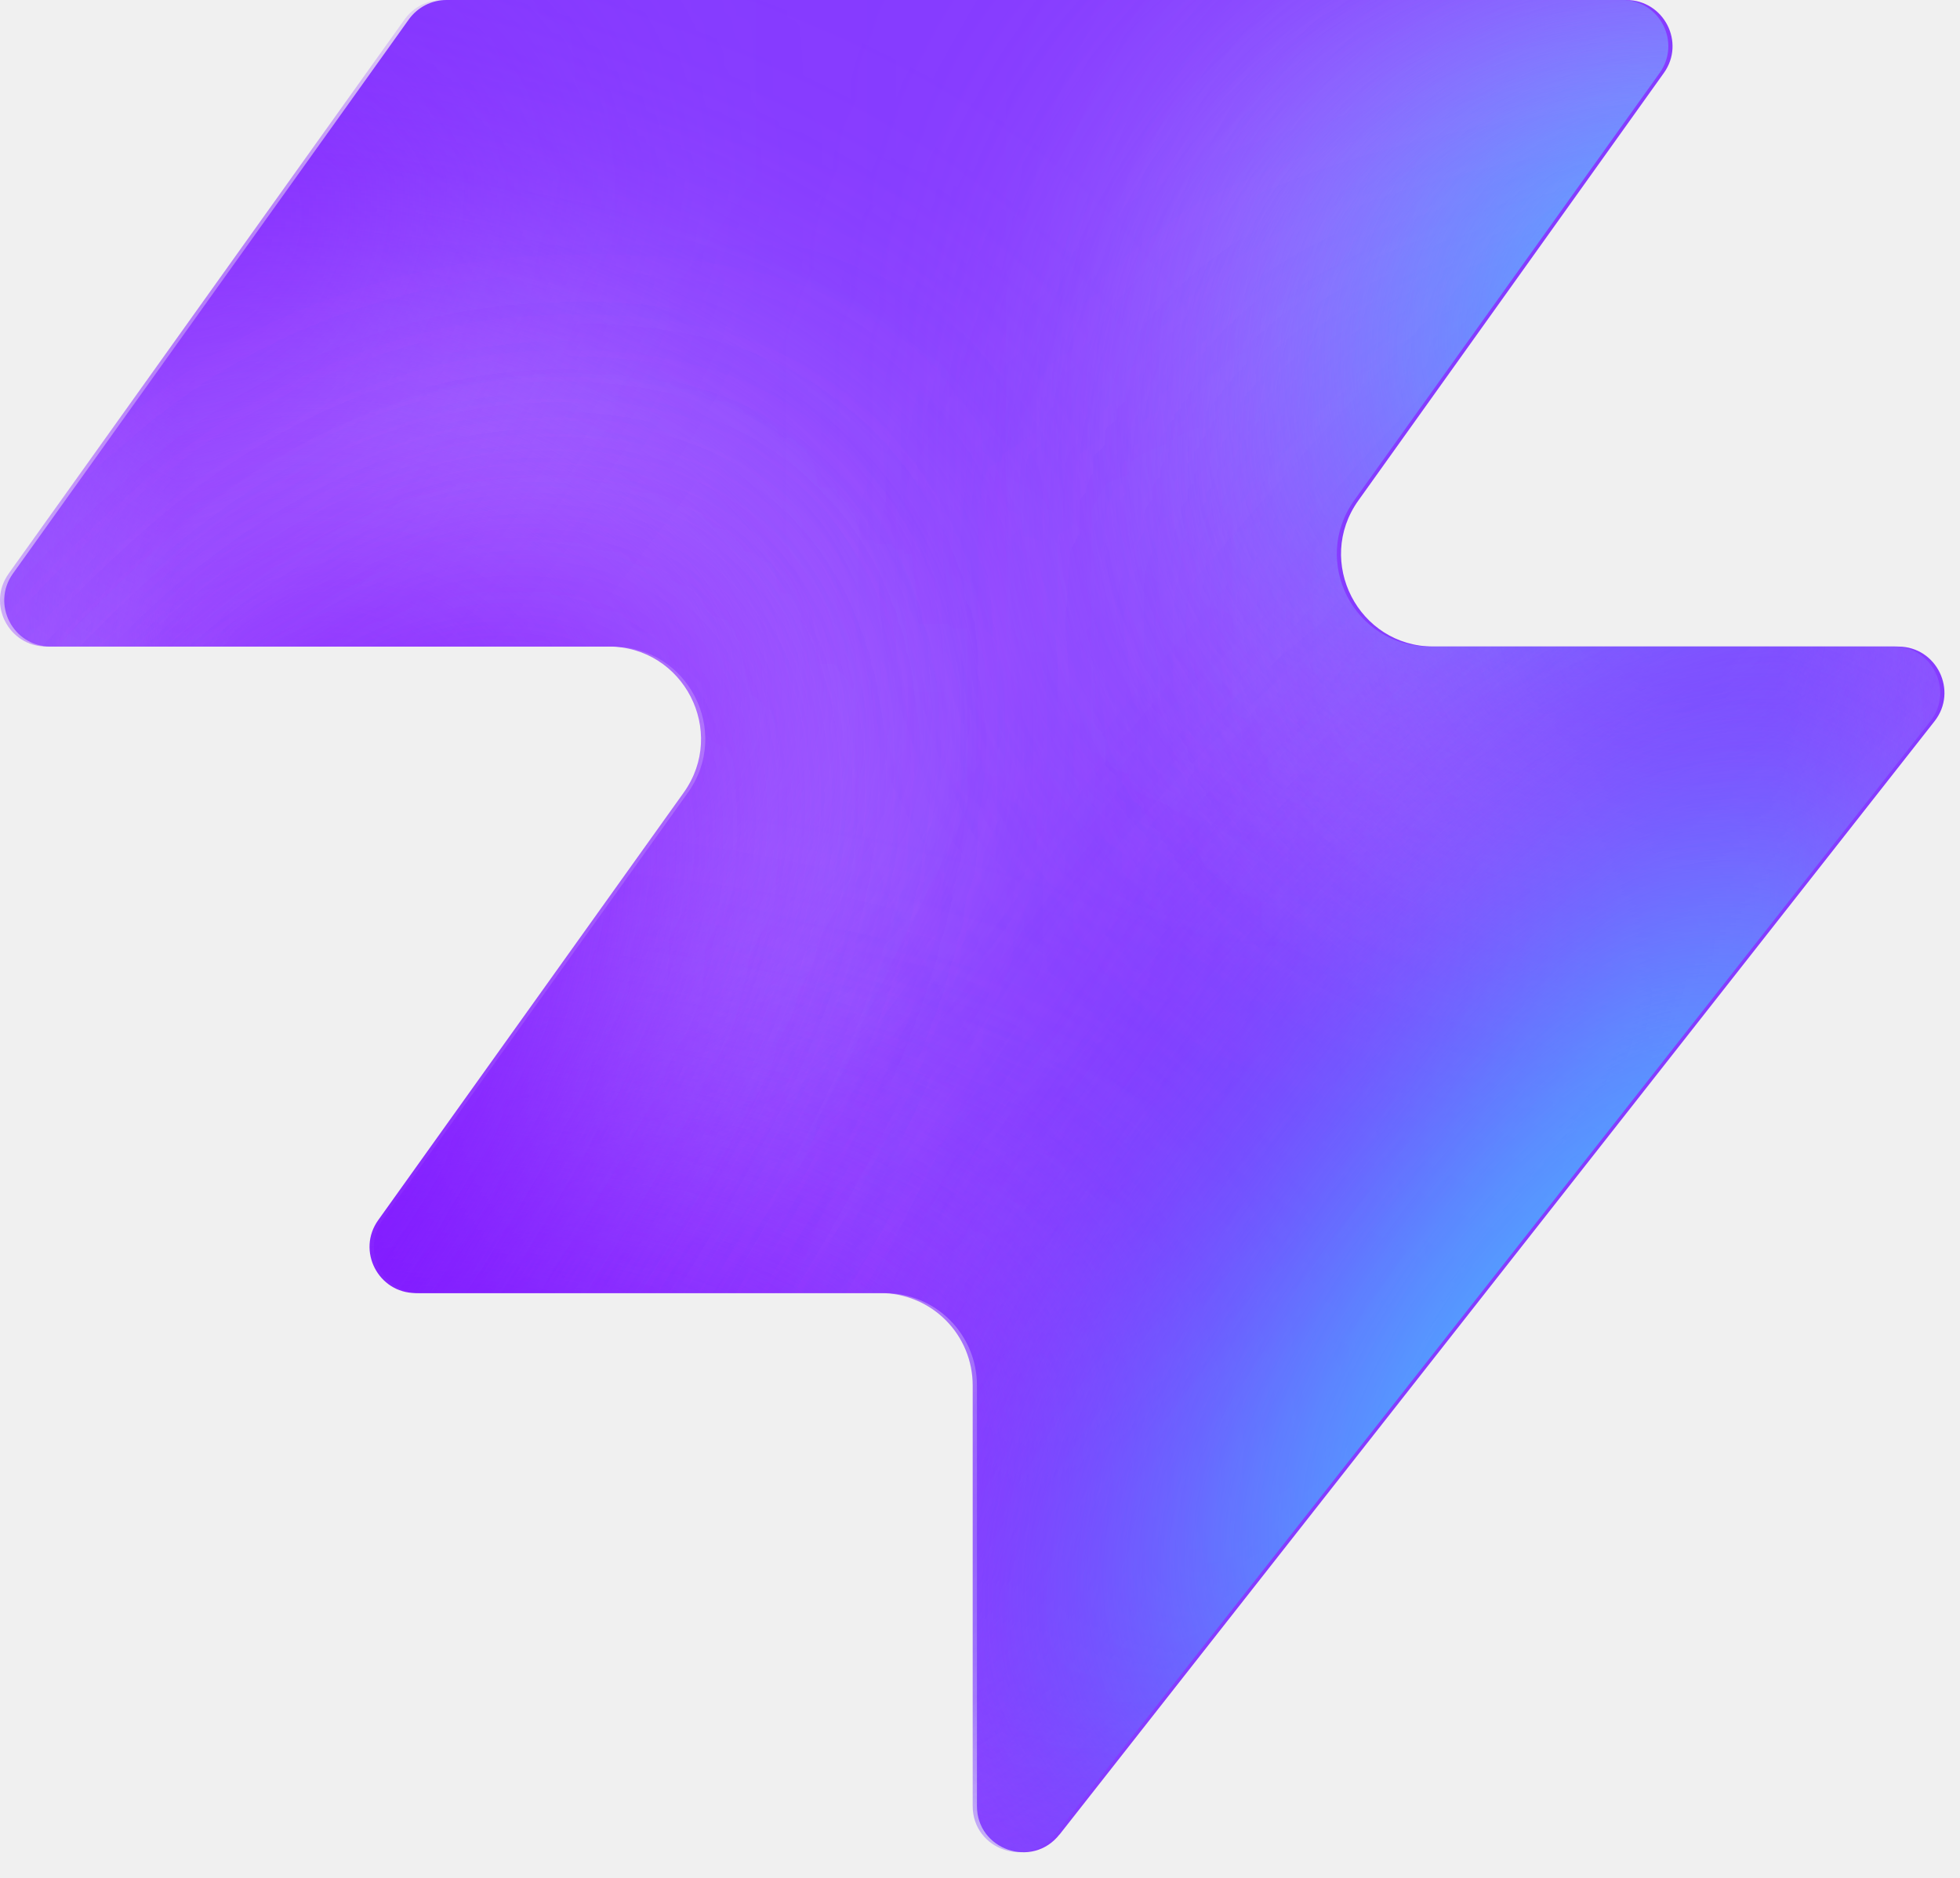
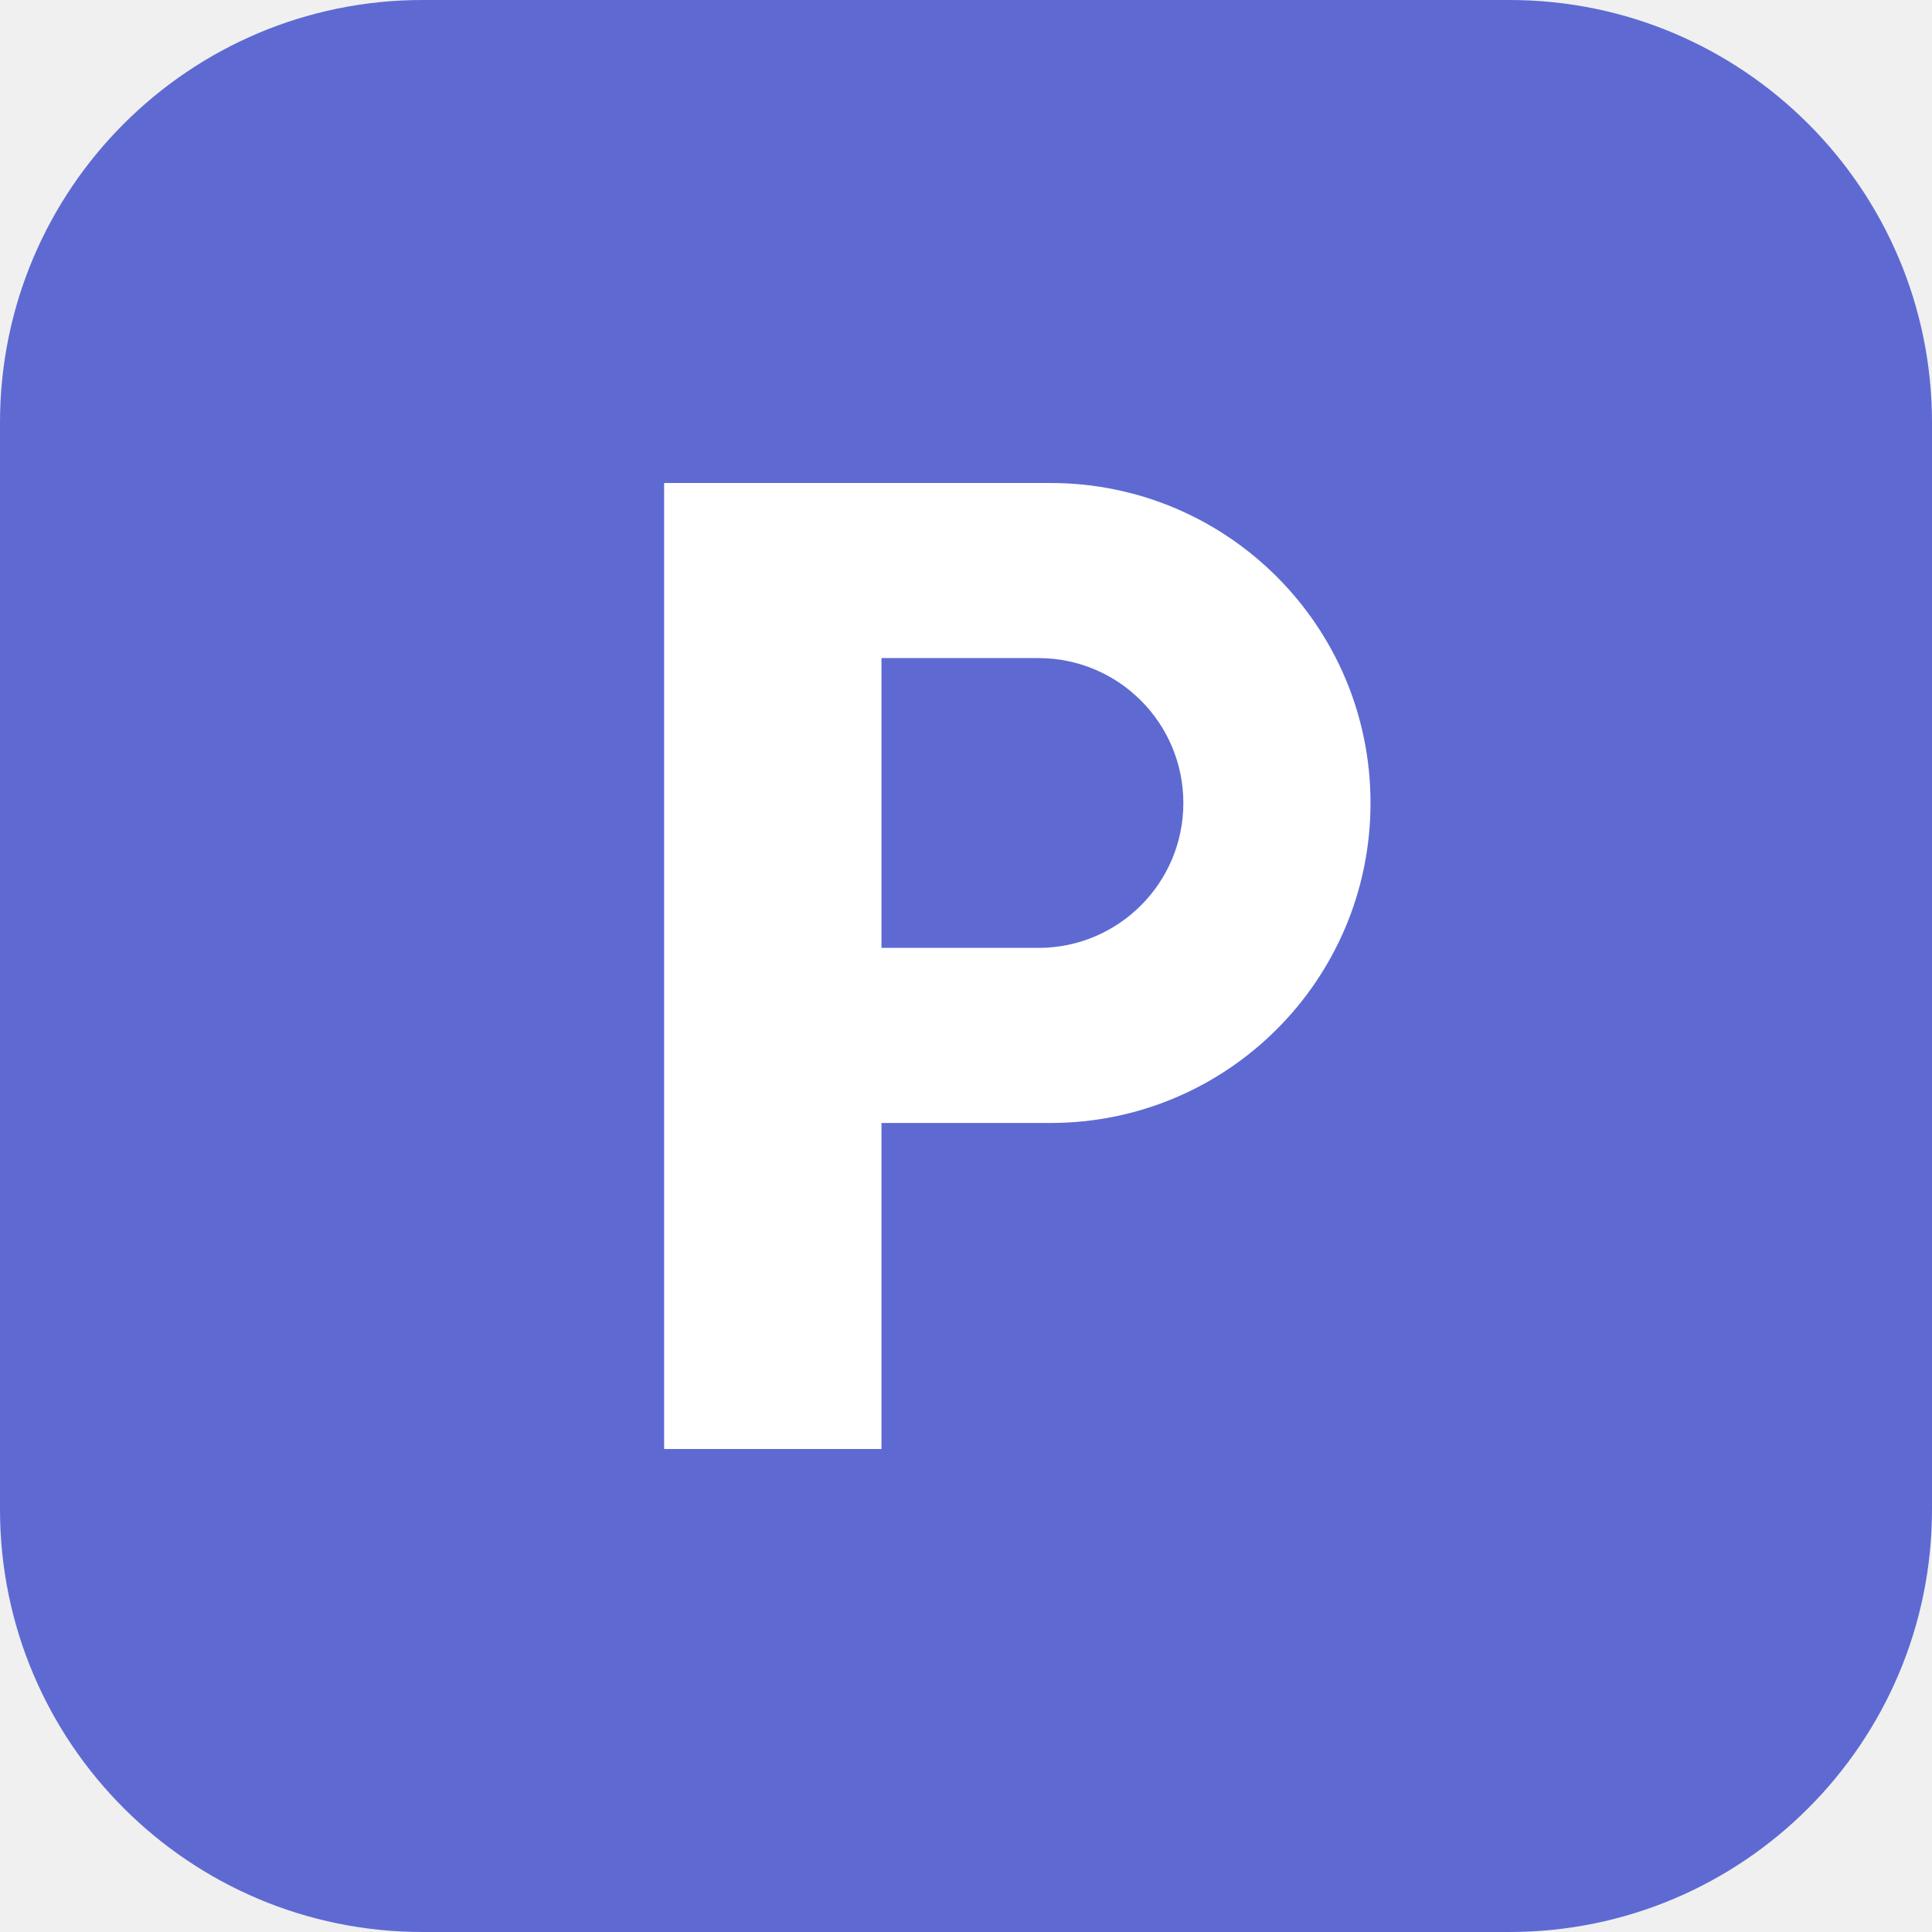
- <svg xmlns="http://www.w3.org/2000/svg" width="48" height="46" fill="none" viewBox="0 0 48 46">
-   <path fill="#863bff" d="M25.946 44.938c-.664.845-2.021.375-2.021-.698V33.937a2.26 2.26 0 0 0-2.262-2.262H10.287c-.92 0-1.456-1.04-.92-1.788l7.48-10.471c1.07-1.497 0-3.578-1.842-3.578H1.237c-.92 0-1.456-1.04-.92-1.788L10.013.474c.214-.297.556-.474.92-.474h28.894c.92 0 1.456 1.04.92 1.788l-7.48 10.471c-1.07 1.498 0 3.579 1.842 3.579h11.377c.943 0 1.473 1.088.89 1.83L25.947 44.94z" style="fill:#863bff;fill:color(display-p3 .525 .23 1);fill-opacity:1" />
-   <mask id="a" width="48" height="46" x="0" y="0" maskUnits="userSpaceOnUse" style="mask-type:alpha">
-     <path fill="#000" d="M25.842 44.938c-.664.844-2.021.375-2.021-.698V33.937a2.26 2.26 0 0 0-2.262-2.262H10.183c-.92 0-1.456-1.04-.92-1.788l7.48-10.471c1.07-1.498 0-3.579-1.842-3.579H1.133c-.92 0-1.456-1.04-.92-1.787L9.91.473c.214-.297.556-.474.92-.474h28.894c.92 0 1.456 1.04.92 1.788l-7.48 10.471c-1.07 1.498 0 3.578 1.842 3.578h11.377c.943 0 1.473 1.088.89 1.832L25.843 44.94z" style="fill:#000;fill-opacity:1" />
-   </mask>
-   <g mask="url(#a)">
-     <g filter="url(#b)">
-       <ellipse cx="5.508" cy="14.704" fill="#ede6ff" rx="5.508" ry="14.704" style="fill:#ede6ff;fill:color(display-p3 .927 .903 1);fill-opacity:1" transform="matrix(.00324 1 1 -.00324 -4.47 31.516)" />
-     </g>
-     <g filter="url(#c)">
-       <ellipse cx="10.399" cy="29.851" fill="#ede6ff" rx="10.399" ry="29.851" style="fill:#ede6ff;fill:color(display-p3 .927 .903 1);fill-opacity:1" transform="matrix(.00324 1 1 -.00324 -39.328 7.883)" />
-     </g>
-     <g filter="url(#d)">
-       <ellipse cx="5.508" cy="30.487" fill="#7e14ff" rx="5.508" ry="30.487" style="fill:#7e14ff;fill:color(display-p3 .492 .077 1);fill-opacity:1" transform="rotate(89.814 -25.913 -14.639)scale(1 -1)" />
-     </g>
-     <g filter="url(#e)">
-       <ellipse cx="5.508" cy="30.599" fill="#7e14ff" rx="5.508" ry="30.599" style="fill:#7e14ff;fill:color(display-p3 .492 .077 1);fill-opacity:1" transform="rotate(89.814 -32.644 -3.334)scale(1 -1)" />
-     </g>
-     <g filter="url(#f)">
-       <ellipse cx="5.508" cy="30.599" fill="#7e14ff" rx="5.508" ry="30.599" style="fill:#7e14ff;fill:color(display-p3 .492 .077 1);fill-opacity:1" transform="matrix(.00324 1 1 -.00324 -34.34 30.47)" />
-     </g>
-     <g filter="url(#g)">
-       <ellipse cx="14.072" cy="22.078" fill="#ede6ff" rx="14.072" ry="22.078" style="fill:#ede6ff;fill:color(display-p3 .927 .903 1);fill-opacity:1" transform="rotate(93.35 24.506 48.493)scale(-1 1)" />
-     </g>
-     <g filter="url(#h)">
-       <ellipse cx="3.47" cy="21.501" fill="#7e14ff" rx="3.47" ry="21.501" style="fill:#7e14ff;fill:color(display-p3 .492 .077 1);fill-opacity:1" transform="rotate(89.009 28.708 47.59)scale(-1 1)" />
-     </g>
-     <g filter="url(#i)">
-       <ellipse cx="3.47" cy="21.501" fill="#7e14ff" rx="3.47" ry="21.501" style="fill:#7e14ff;fill:color(display-p3 .492 .077 1);fill-opacity:1" transform="rotate(89.009 28.708 47.59)scale(-1 1)" />
-     </g>
-     <g filter="url(#j)">
-       <ellipse cx=".387" cy="8.972" fill="#7e14ff" rx="4.407" ry="29.108" style="fill:#7e14ff;fill:color(display-p3 .492 .077 1);fill-opacity:1" transform="rotate(39.51 .387 8.972)" />
-     </g>
-     <g filter="url(#k)">
-       <ellipse cx="47.523" cy="-6.092" fill="#7e14ff" rx="4.407" ry="29.108" style="fill:#7e14ff;fill:color(display-p3 .492 .077 1);fill-opacity:1" transform="rotate(37.892 47.523 -6.092)" />
-     </g>
-     <g filter="url(#l)">
-       <ellipse cx="41.412" cy="6.333" fill="#47bfff" rx="5.971" ry="9.665" style="fill:#47bfff;fill:color(display-p3 .28 .748 1);fill-opacity:1" transform="rotate(37.892 41.412 6.333)" />
-     </g>
-     <g filter="url(#m)">
-       <ellipse cx="-1.879" cy="38.332" fill="#7e14ff" rx="4.407" ry="29.108" style="fill:#7e14ff;fill:color(display-p3 .492 .077 1);fill-opacity:1" transform="rotate(37.892 -1.88 38.332)" />
-     </g>
-     <g filter="url(#n)">
-       <ellipse cx="-1.879" cy="38.332" fill="#7e14ff" rx="4.407" ry="29.108" style="fill:#7e14ff;fill:color(display-p3 .492 .077 1);fill-opacity:1" transform="rotate(37.892 -1.88 38.332)" />
-     </g>
-     <g filter="url(#o)">
-       <ellipse cx="35.651" cy="29.907" fill="#7e14ff" rx="4.407" ry="29.108" style="fill:#7e14ff;fill:color(display-p3 .492 .077 1);fill-opacity:1" transform="rotate(37.892 35.651 29.907)" />
-     </g>
-     <g filter="url(#p)">
-       <ellipse cx="38.418" cy="32.4" fill="#47bfff" rx="5.971" ry="15.297" style="fill:#47bfff;fill:color(display-p3 .28 .748 1);fill-opacity:1" transform="rotate(37.892 38.418 32.4)" />
-     </g>
-   </g>
-   <defs>
-     <filter id="b" width="60.045" height="41.654" x="-19.77" y="16.149" color-interpolation-filters="sRGB" filterUnits="userSpaceOnUse">
-       <feFlood flood-opacity="0" result="BackgroundImageFix" />
-       <feBlend in="SourceGraphic" in2="BackgroundImageFix" result="shape" />
-       <feGaussianBlur result="effect1_foregroundBlur_2002_17158" stdDeviation="7.659" />
-     </filter>
-     <filter id="c" width="90.34" height="51.437" x="-54.613" y="-7.533" color-interpolation-filters="sRGB" filterUnits="userSpaceOnUse">
-       <feFlood flood-opacity="0" result="BackgroundImageFix" />
-       <feBlend in="SourceGraphic" in2="BackgroundImageFix" result="shape" />
-       <feGaussianBlur result="effect1_foregroundBlur_2002_17158" stdDeviation="7.659" />
-     </filter>
-     <filter id="d" width="79.355" height="29.4" x="-49.64" y="2.03" color-interpolation-filters="sRGB" filterUnits="userSpaceOnUse">
-       <feFlood flood-opacity="0" result="BackgroundImageFix" />
-       <feBlend in="SourceGraphic" in2="BackgroundImageFix" result="shape" />
-       <feGaussianBlur result="effect1_foregroundBlur_2002_17158" stdDeviation="4.596" />
-     </filter>
-     <filter id="e" width="79.579" height="29.4" x="-45.045" y="20.029" color-interpolation-filters="sRGB" filterUnits="userSpaceOnUse">
-       <feFlood flood-opacity="0" result="BackgroundImageFix" />
-       <feBlend in="SourceGraphic" in2="BackgroundImageFix" result="shape" />
-       <feGaussianBlur result="effect1_foregroundBlur_2002_17158" stdDeviation="4.596" />
-     </filter>
-     <filter id="f" width="79.579" height="29.4" x="-43.513" y="21.178" color-interpolation-filters="sRGB" filterUnits="userSpaceOnUse">
-       <feFlood flood-opacity="0" result="BackgroundImageFix" />
-       <feBlend in="SourceGraphic" in2="BackgroundImageFix" result="shape" />
-       <feGaussianBlur result="effect1_foregroundBlur_2002_17158" stdDeviation="4.596" />
-     </filter>
-     <filter id="g" width="74.749" height="58.852" x="15.756" y="-17.901" color-interpolation-filters="sRGB" filterUnits="userSpaceOnUse">
-       <feFlood flood-opacity="0" result="BackgroundImageFix" />
-       <feBlend in="SourceGraphic" in2="BackgroundImageFix" result="shape" />
-       <feGaussianBlur result="effect1_foregroundBlur_2002_17158" stdDeviation="7.659" />
-     </filter>
-     <filter id="h" width="61.377" height="25.362" x="23.548" y="2.284" color-interpolation-filters="sRGB" filterUnits="userSpaceOnUse">
-       <feFlood flood-opacity="0" result="BackgroundImageFix" />
-       <feBlend in="SourceGraphic" in2="BackgroundImageFix" result="shape" />
-       <feGaussianBlur result="effect1_foregroundBlur_2002_17158" stdDeviation="4.596" />
-     </filter>
-     <filter id="i" width="61.377" height="25.362" x="23.548" y="2.284" color-interpolation-filters="sRGB" filterUnits="userSpaceOnUse">
-       <feFlood flood-opacity="0" result="BackgroundImageFix" />
-       <feBlend in="SourceGraphic" in2="BackgroundImageFix" result="shape" />
-       <feGaussianBlur result="effect1_foregroundBlur_2002_17158" stdDeviation="4.596" />
-     </filter>
-     <filter id="j" width="56.045" height="63.649" x="-27.636" y="-22.853" color-interpolation-filters="sRGB" filterUnits="userSpaceOnUse">
-       <feFlood flood-opacity="0" result="BackgroundImageFix" />
-       <feBlend in="SourceGraphic" in2="BackgroundImageFix" result="shape" />
-       <feGaussianBlur result="effect1_foregroundBlur_2002_17158" stdDeviation="4.596" />
-     </filter>
-     <filter id="k" width="54.814" height="64.646" x="20.116" y="-38.415" color-interpolation-filters="sRGB" filterUnits="userSpaceOnUse">
-       <feFlood flood-opacity="0" result="BackgroundImageFix" />
-       <feBlend in="SourceGraphic" in2="BackgroundImageFix" result="shape" />
-       <feGaussianBlur result="effect1_foregroundBlur_2002_17158" stdDeviation="4.596" />
-     </filter>
-     <filter id="l" width="33.541" height="35.313" x="24.641" y="-11.323" color-interpolation-filters="sRGB" filterUnits="userSpaceOnUse">
-       <feFlood flood-opacity="0" result="BackgroundImageFix" />
-       <feBlend in="SourceGraphic" in2="BackgroundImageFix" result="shape" />
-       <feGaussianBlur result="effect1_foregroundBlur_2002_17158" stdDeviation="4.596" />
-     </filter>
-     <filter id="m" width="54.814" height="64.646" x="-29.286" y="6.009" color-interpolation-filters="sRGB" filterUnits="userSpaceOnUse">
-       <feFlood flood-opacity="0" result="BackgroundImageFix" />
-       <feBlend in="SourceGraphic" in2="BackgroundImageFix" result="shape" />
-       <feGaussianBlur result="effect1_foregroundBlur_2002_17158" stdDeviation="4.596" />
-     </filter>
-     <filter id="n" width="54.814" height="64.646" x="-29.286" y="6.009" color-interpolation-filters="sRGB" filterUnits="userSpaceOnUse">
-       <feFlood flood-opacity="0" result="BackgroundImageFix" />
-       <feBlend in="SourceGraphic" in2="BackgroundImageFix" result="shape" />
-       <feGaussianBlur result="effect1_foregroundBlur_2002_17158" stdDeviation="4.596" />
-     </filter>
-     <filter id="o" width="54.814" height="64.646" x="8.244" y="-2.416" color-interpolation-filters="sRGB" filterUnits="userSpaceOnUse">
-       <feFlood flood-opacity="0" result="BackgroundImageFix" />
-       <feBlend in="SourceGraphic" in2="BackgroundImageFix" result="shape" />
-       <feGaussianBlur result="effect1_foregroundBlur_2002_17158" stdDeviation="4.596" />
-     </filter>
-     <filter id="p" width="39.409" height="43.623" x="18.713" y="10.588" color-interpolation-filters="sRGB" filterUnits="userSpaceOnUse">
-       <feFlood flood-opacity="0" result="BackgroundImageFix" />
-       <feBlend in="SourceGraphic" in2="BackgroundImageFix" result="shape" />
-       <feGaussianBlur result="effect1_foregroundBlur_2002_17158" stdDeviation="4.596" />
-     </filter>
-   </defs>
+ <svg xmlns="http://www.w3.org/2000/svg" viewBox="0 0 32 32">
+   <rect width="32" height="32" rx="7" fill="#5e6ad2" />
+   <path d="M11 24V8h6.4a5.3 5.3 0 0 1 0 10.6H14.6V24H11Zm3.6-8.3h2.6a2.4 2.4 0 0 0 0-4.8h-2.6v4.8Z" fill="#fff" />
</svg>
